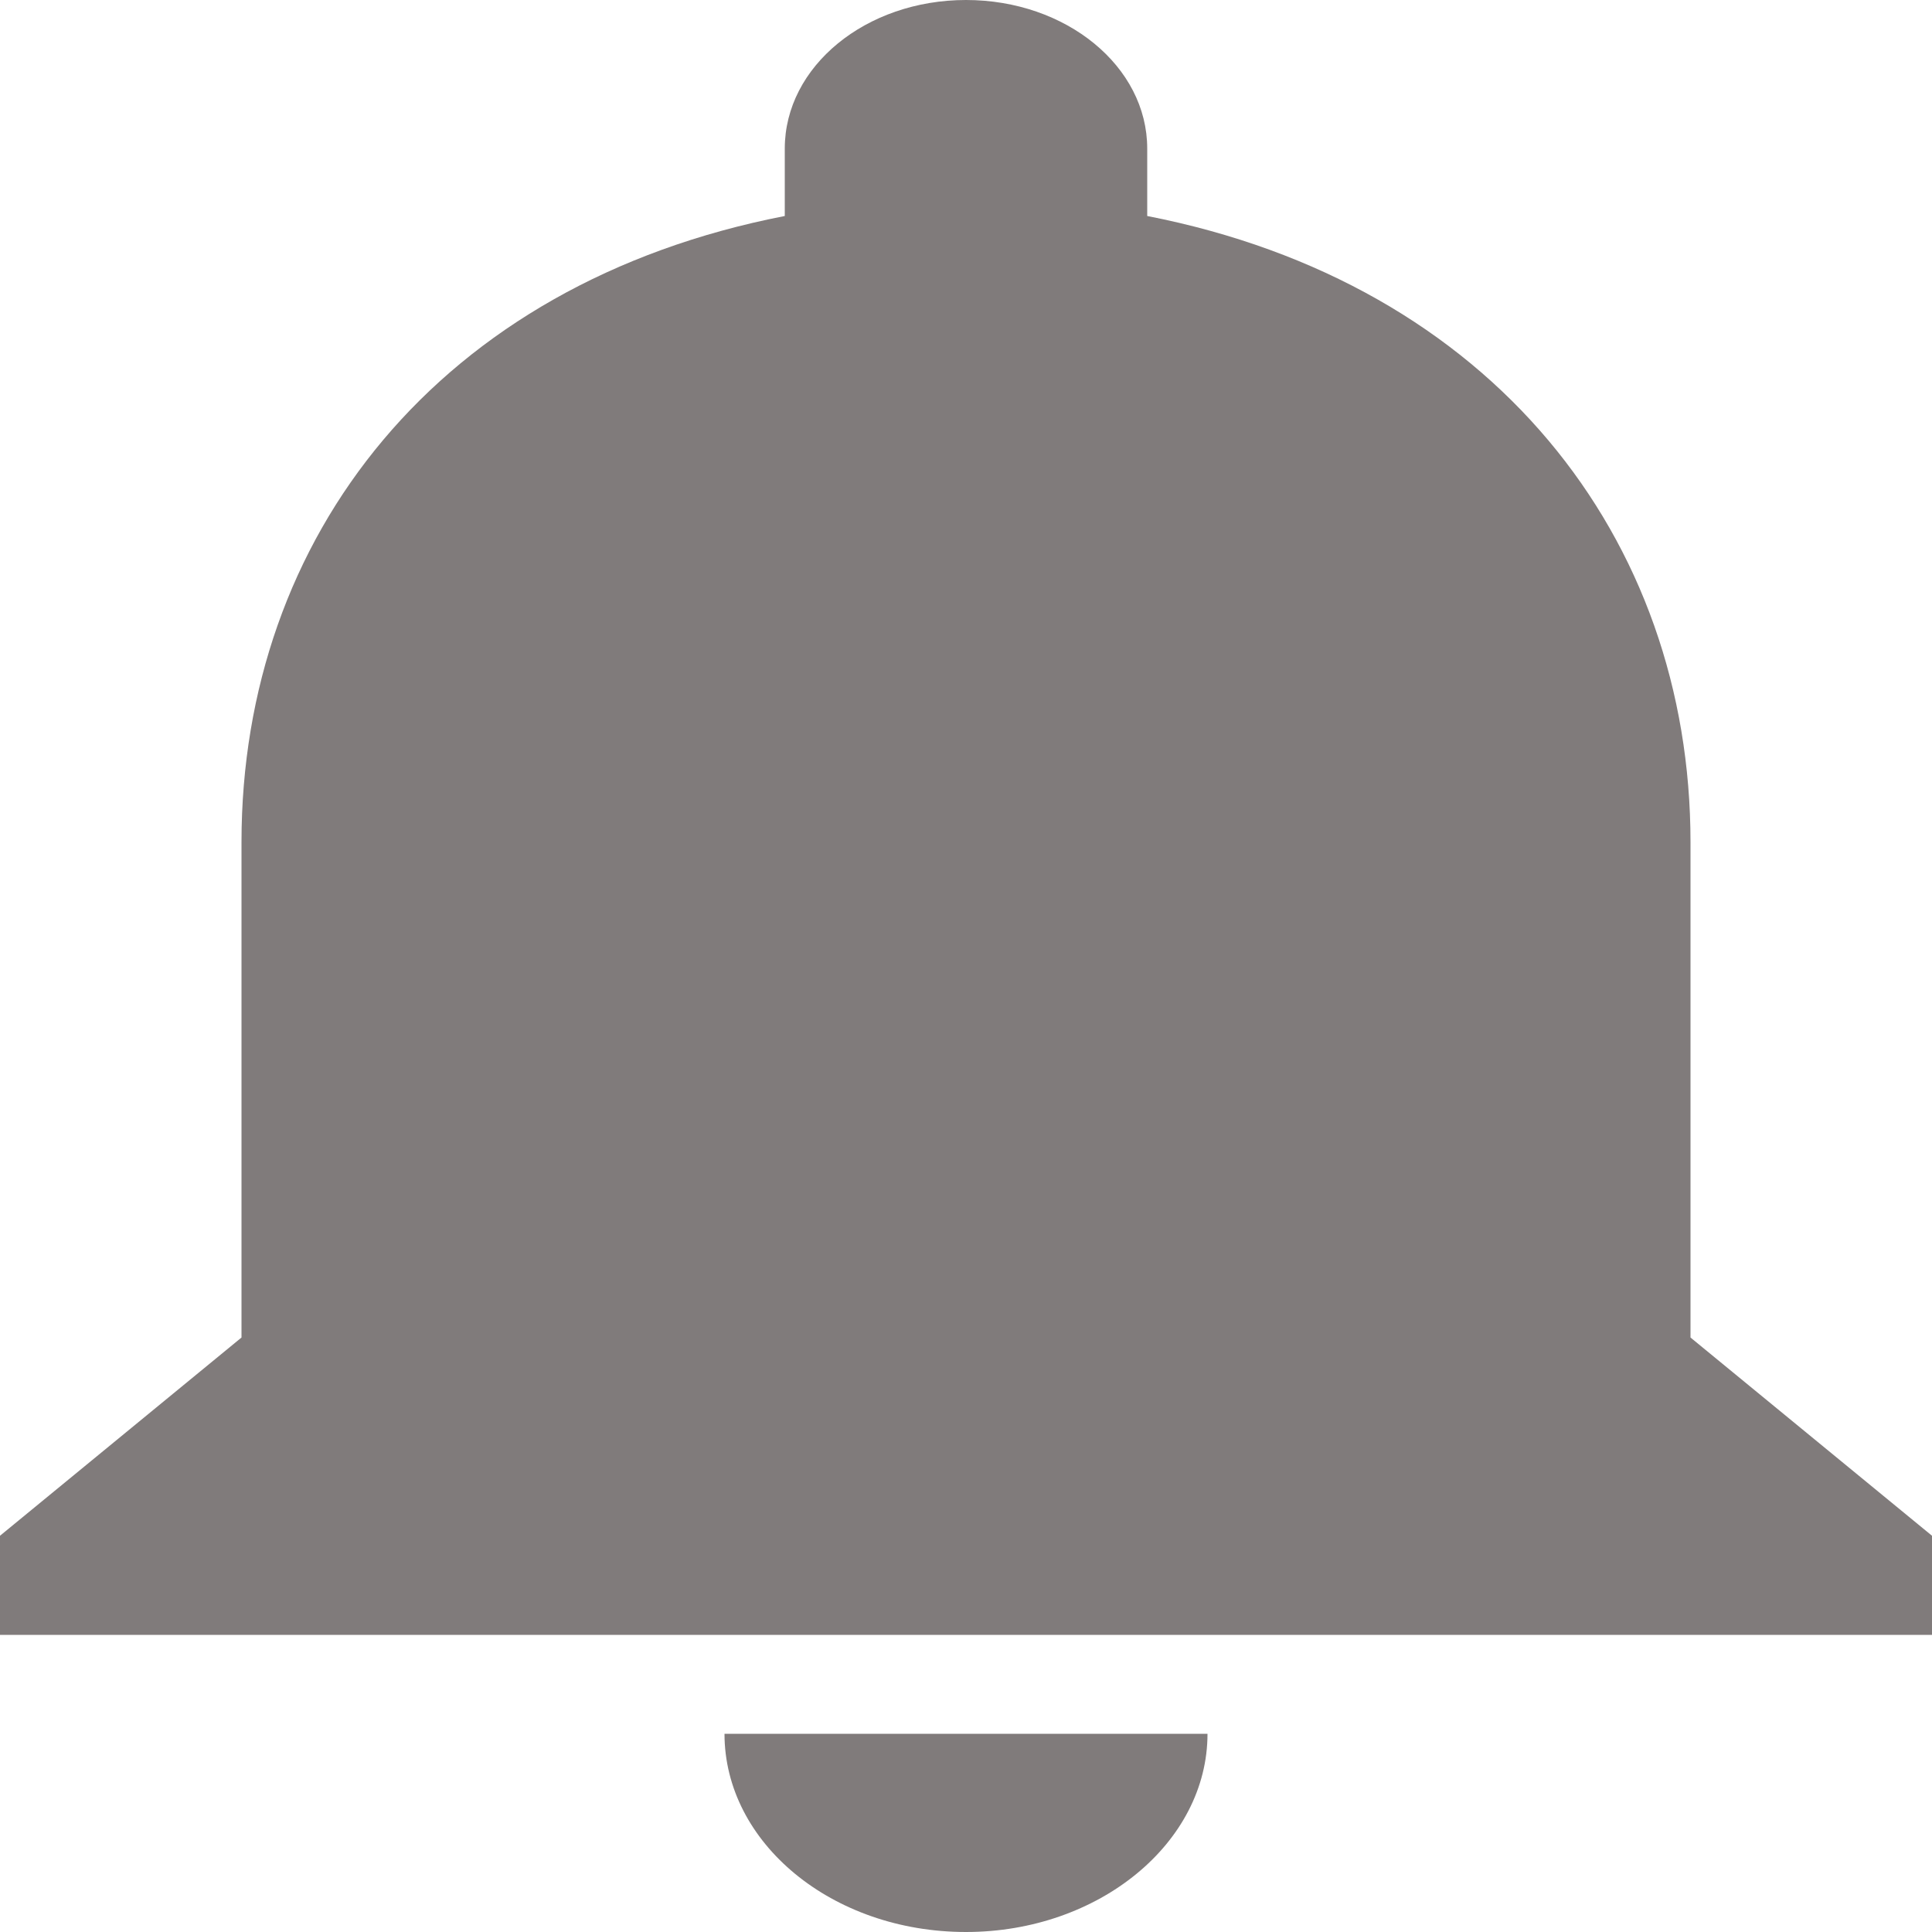
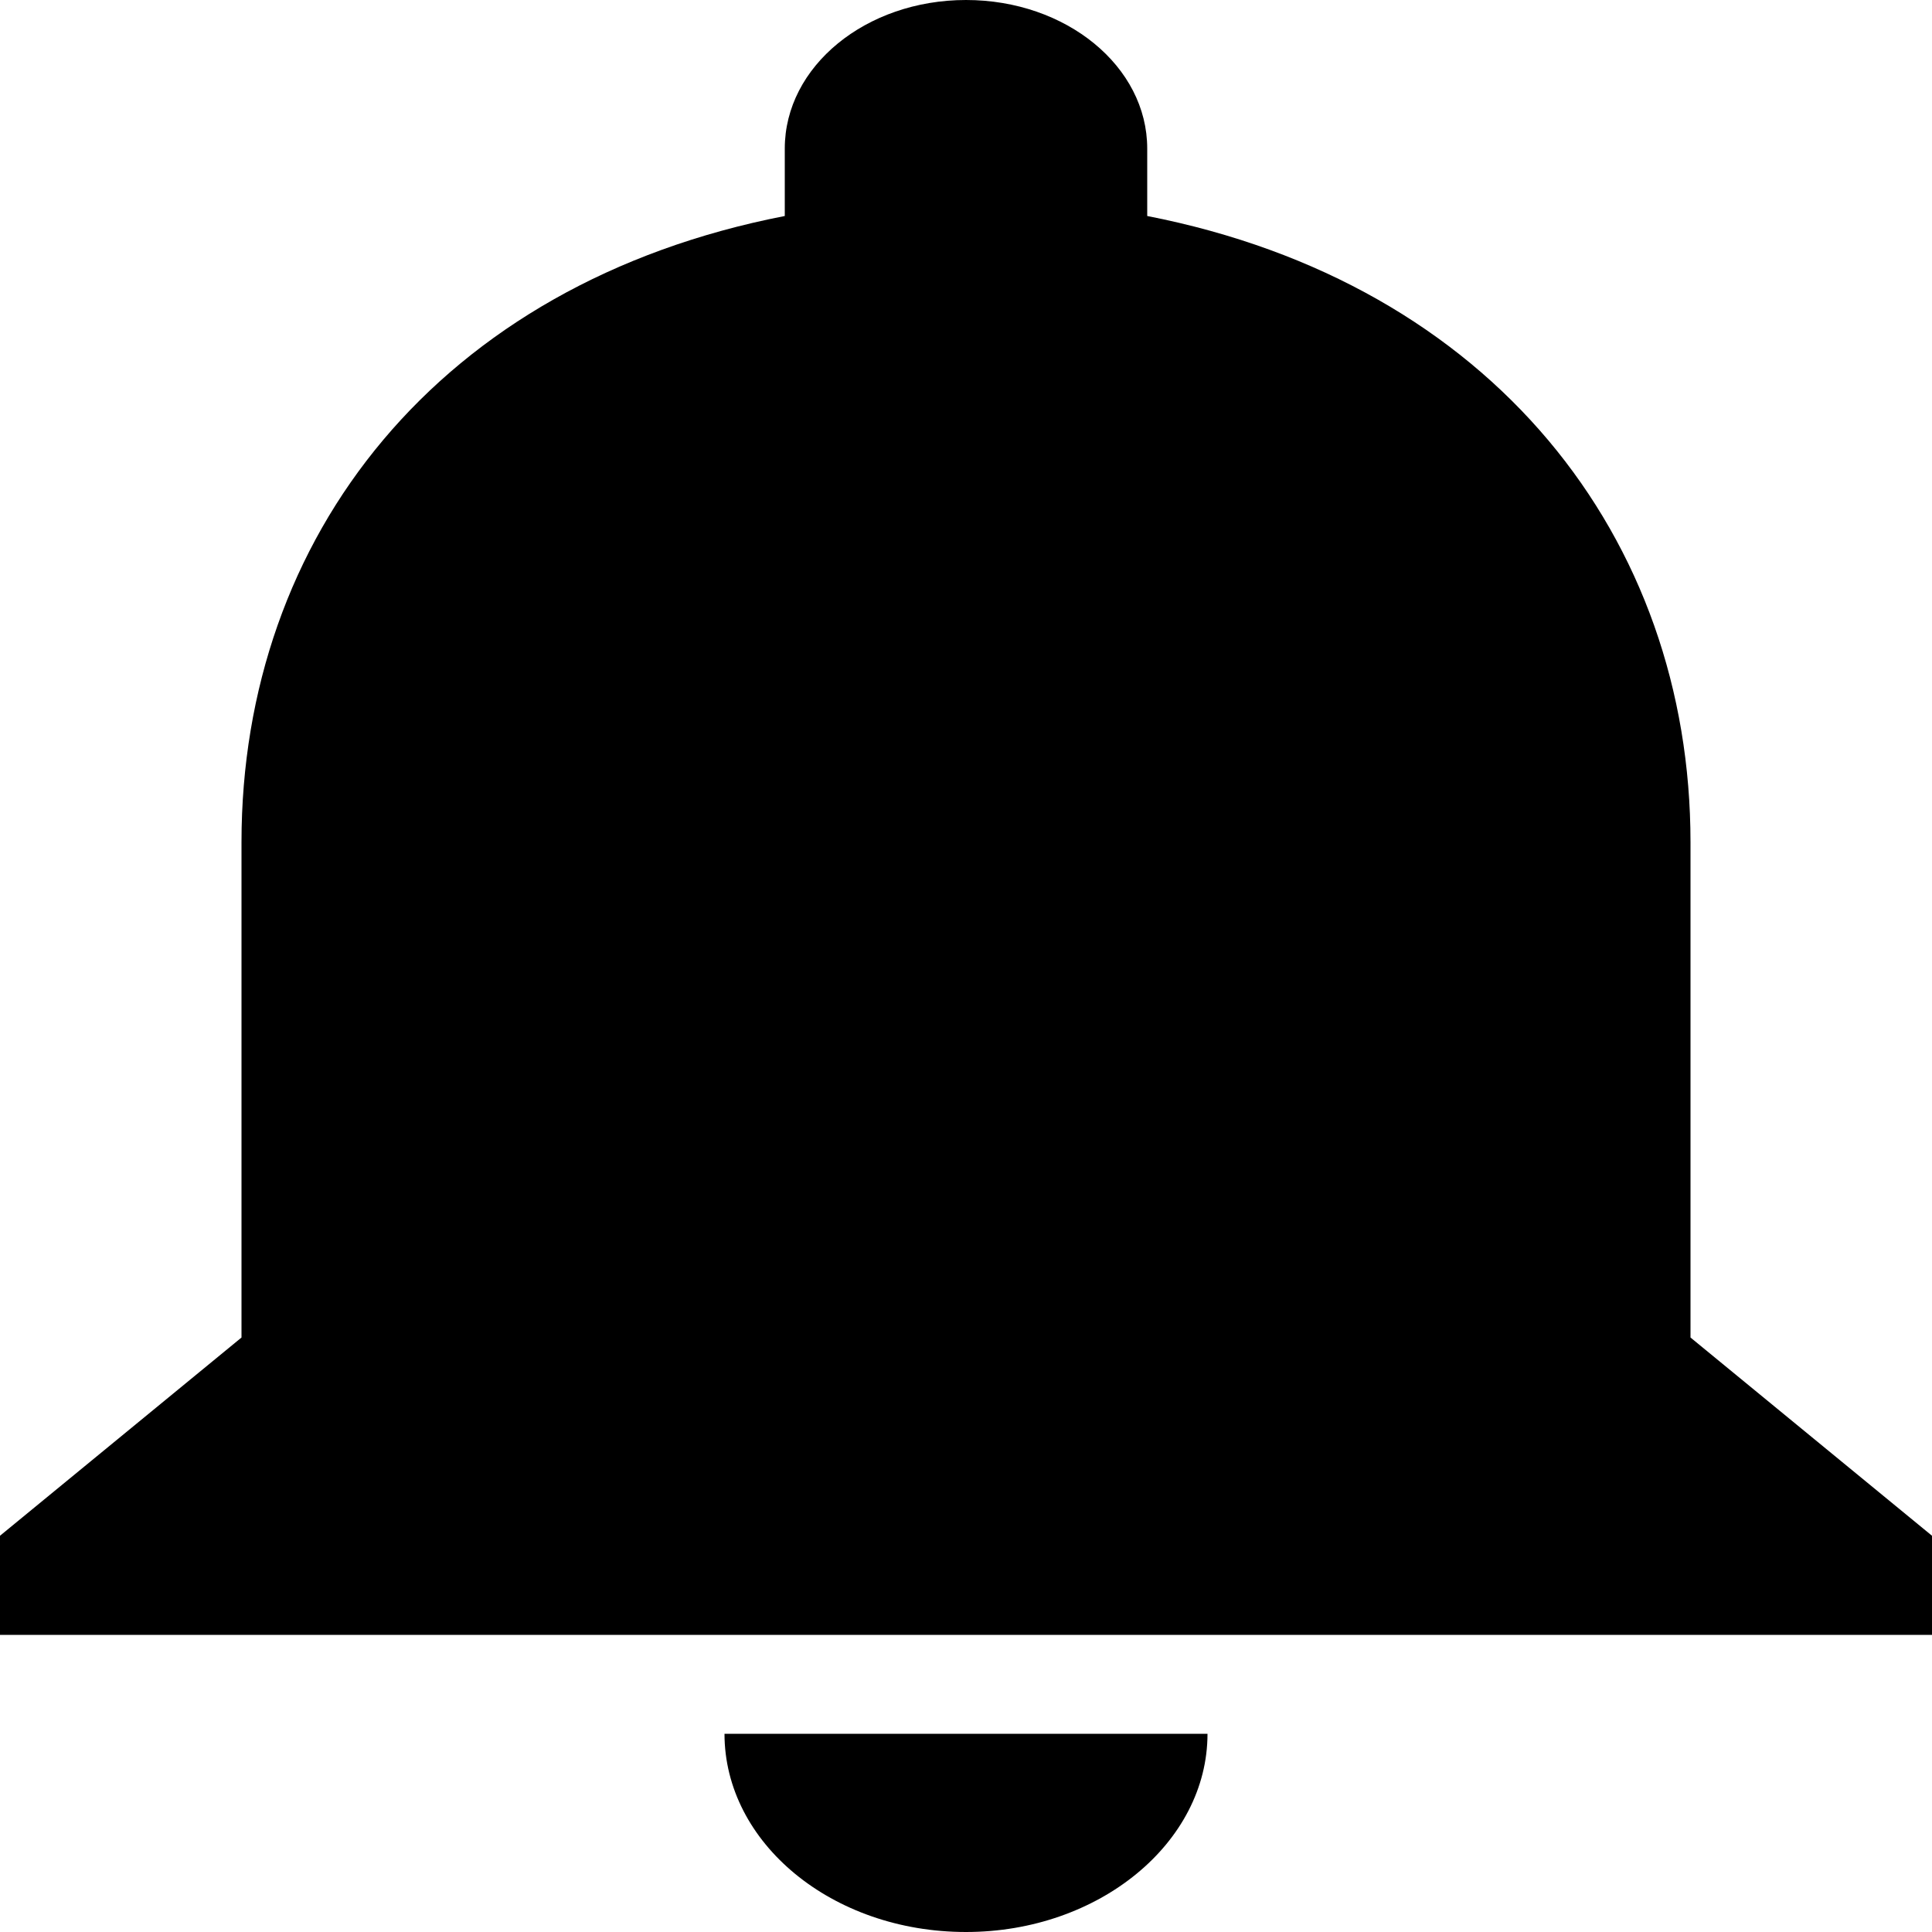
<svg xmlns="http://www.w3.org/2000/svg" width="10" height="10" viewBox="0 0 10 10" fill="none">
-   <path d="M5 10C5.688 10 6.25 9.538 6.25 8.974H3.75C3.75 9.538 4.306 10 5 10ZM8.75 6.923V4.359C8.75 2.785 7.725 1.467 5.938 1.118V0.769C5.938 0.344 5.519 0 5 0C4.481 0 4.062 0.344 4.062 0.769V1.118C2.269 1.467 1.25 2.779 1.25 4.359V6.923L0 7.949V8.462H10V7.949L8.75 6.923Z" fill="#807B7B" />
+   <path d="M5 10C5.688 10 6.25 9.538 6.25 8.974H3.75C3.75 9.538 4.306 10 5 10ZM8.75 6.923V4.359C8.75 2.785 7.725 1.467 5.938 1.118V0.769C5.938 0.344 5.519 0 5 0C4.481 0 4.062 0.344 4.062 0.769V1.118C2.269 1.467 1.25 2.779 1.25 4.359V6.923L0 7.949V8.462H10V7.949L8.75 6.923Z" fill="black" />
</svg>
